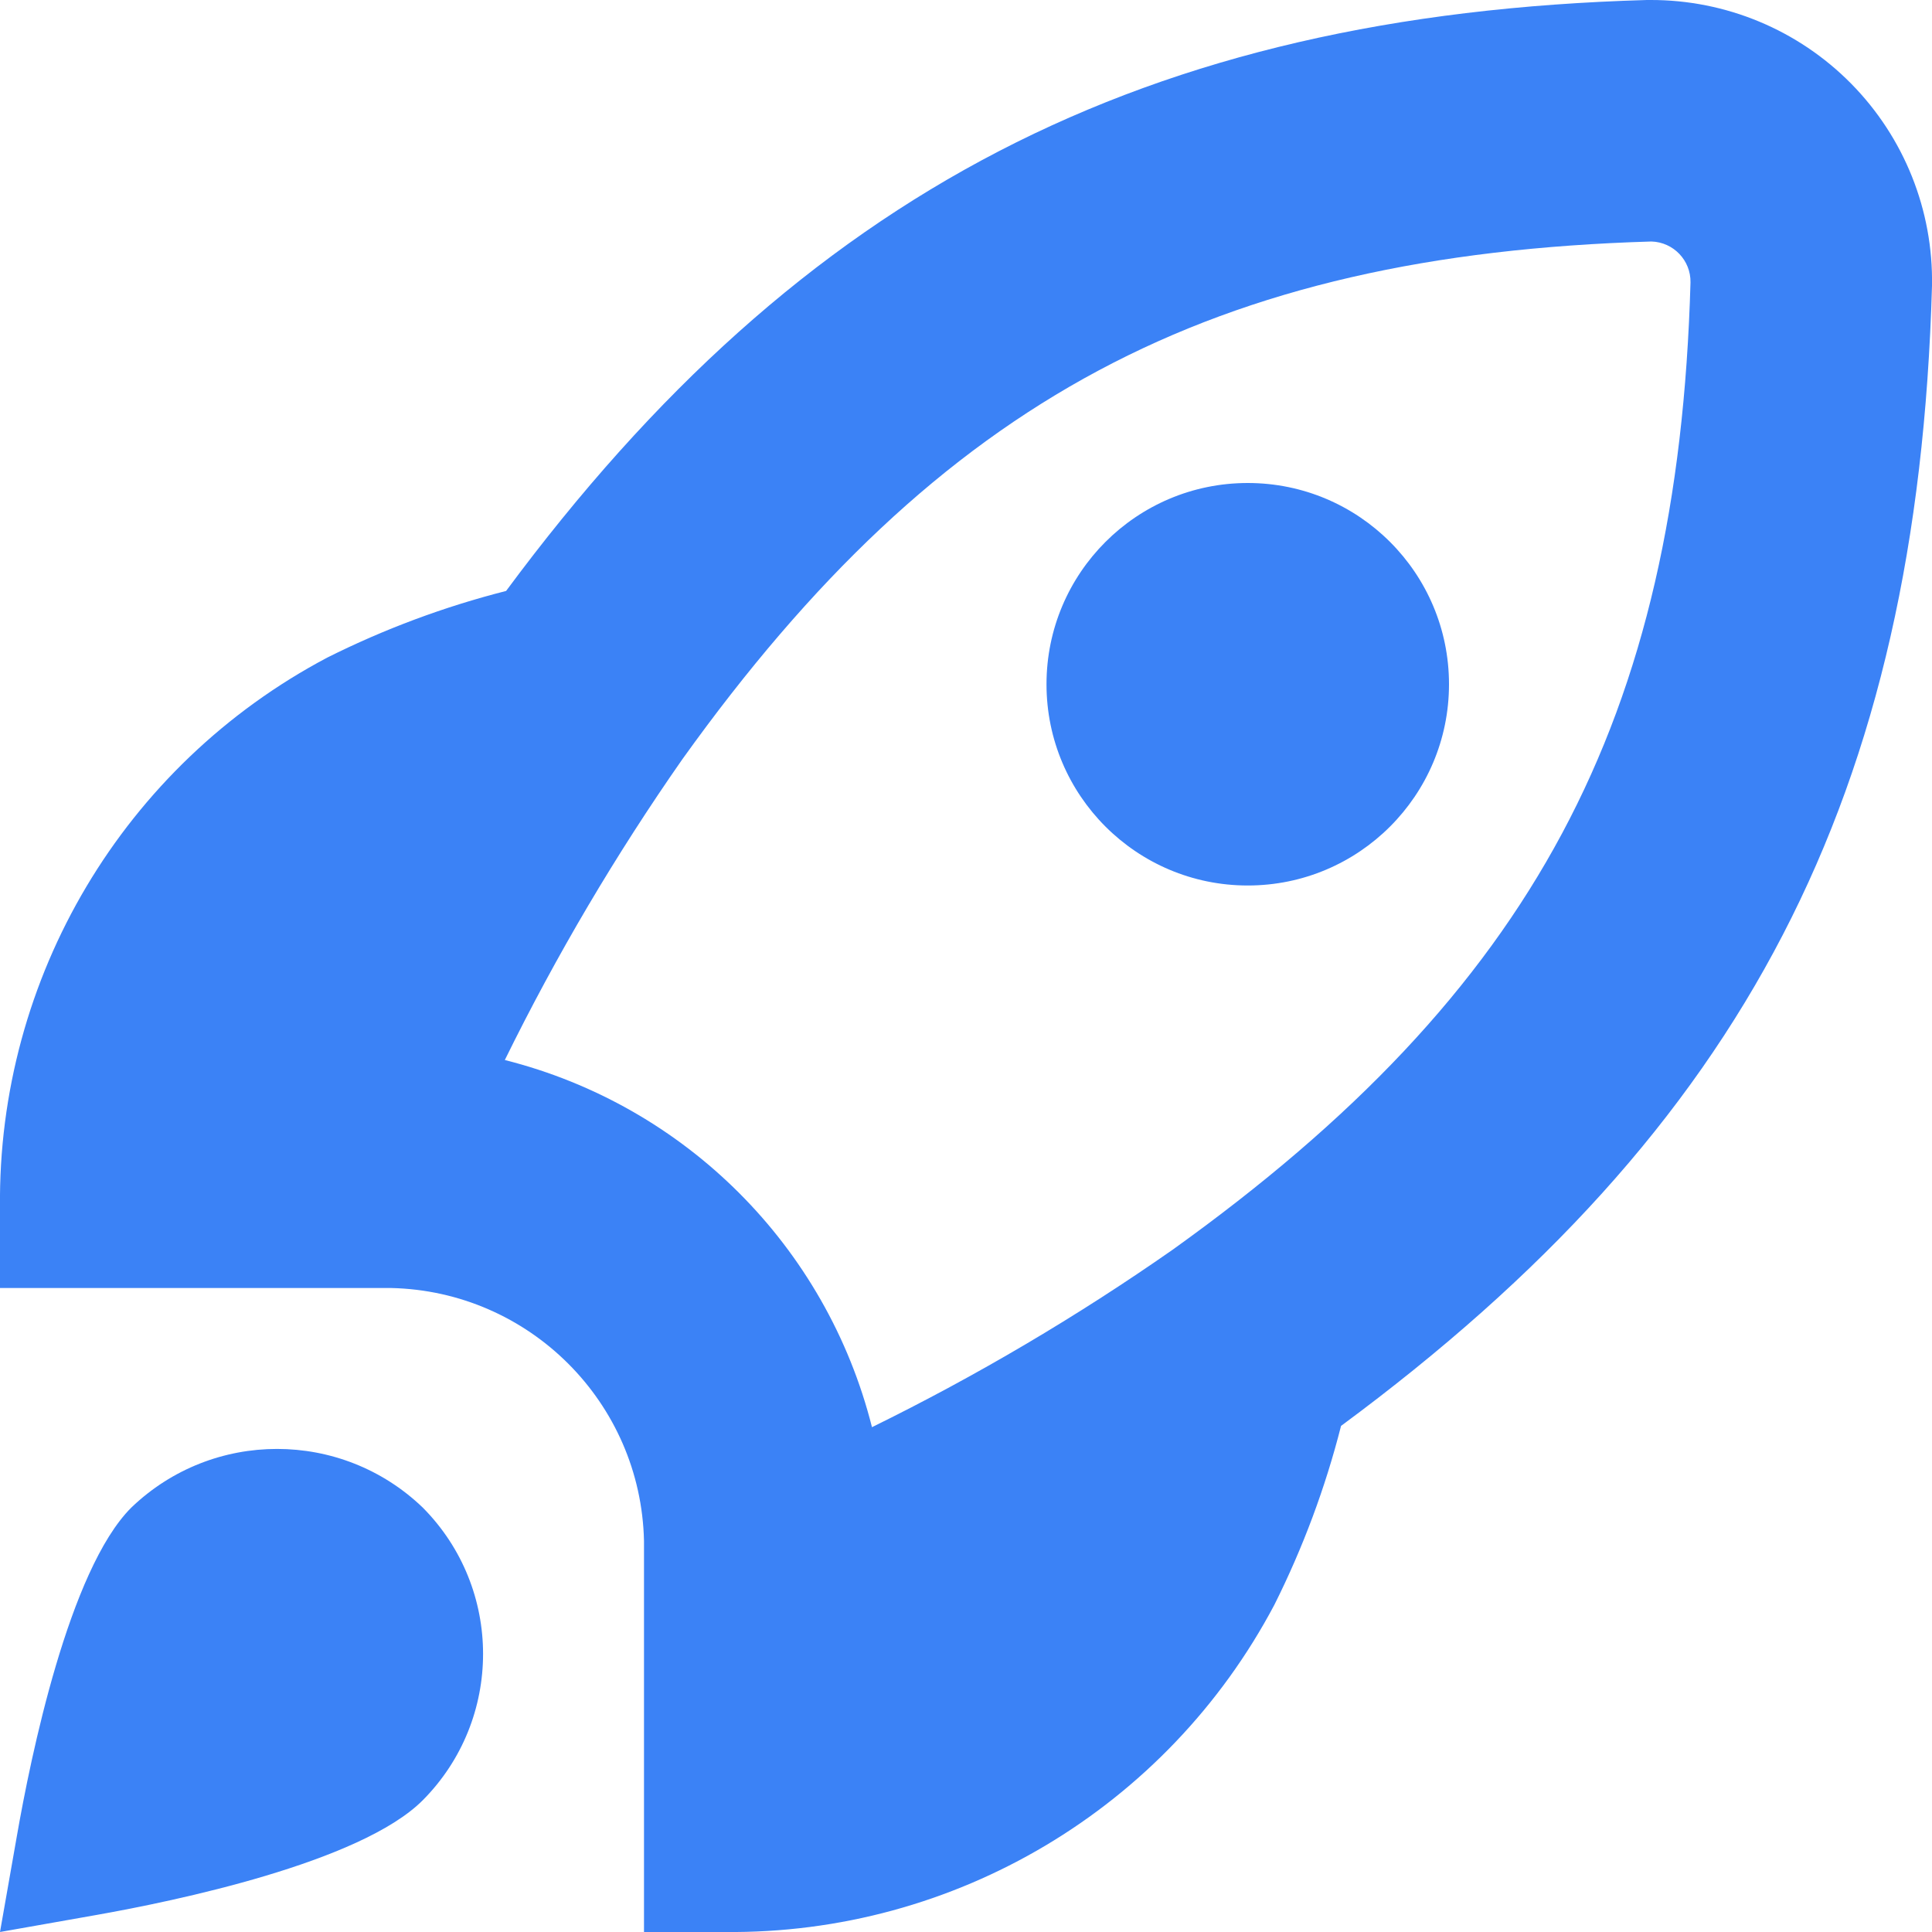
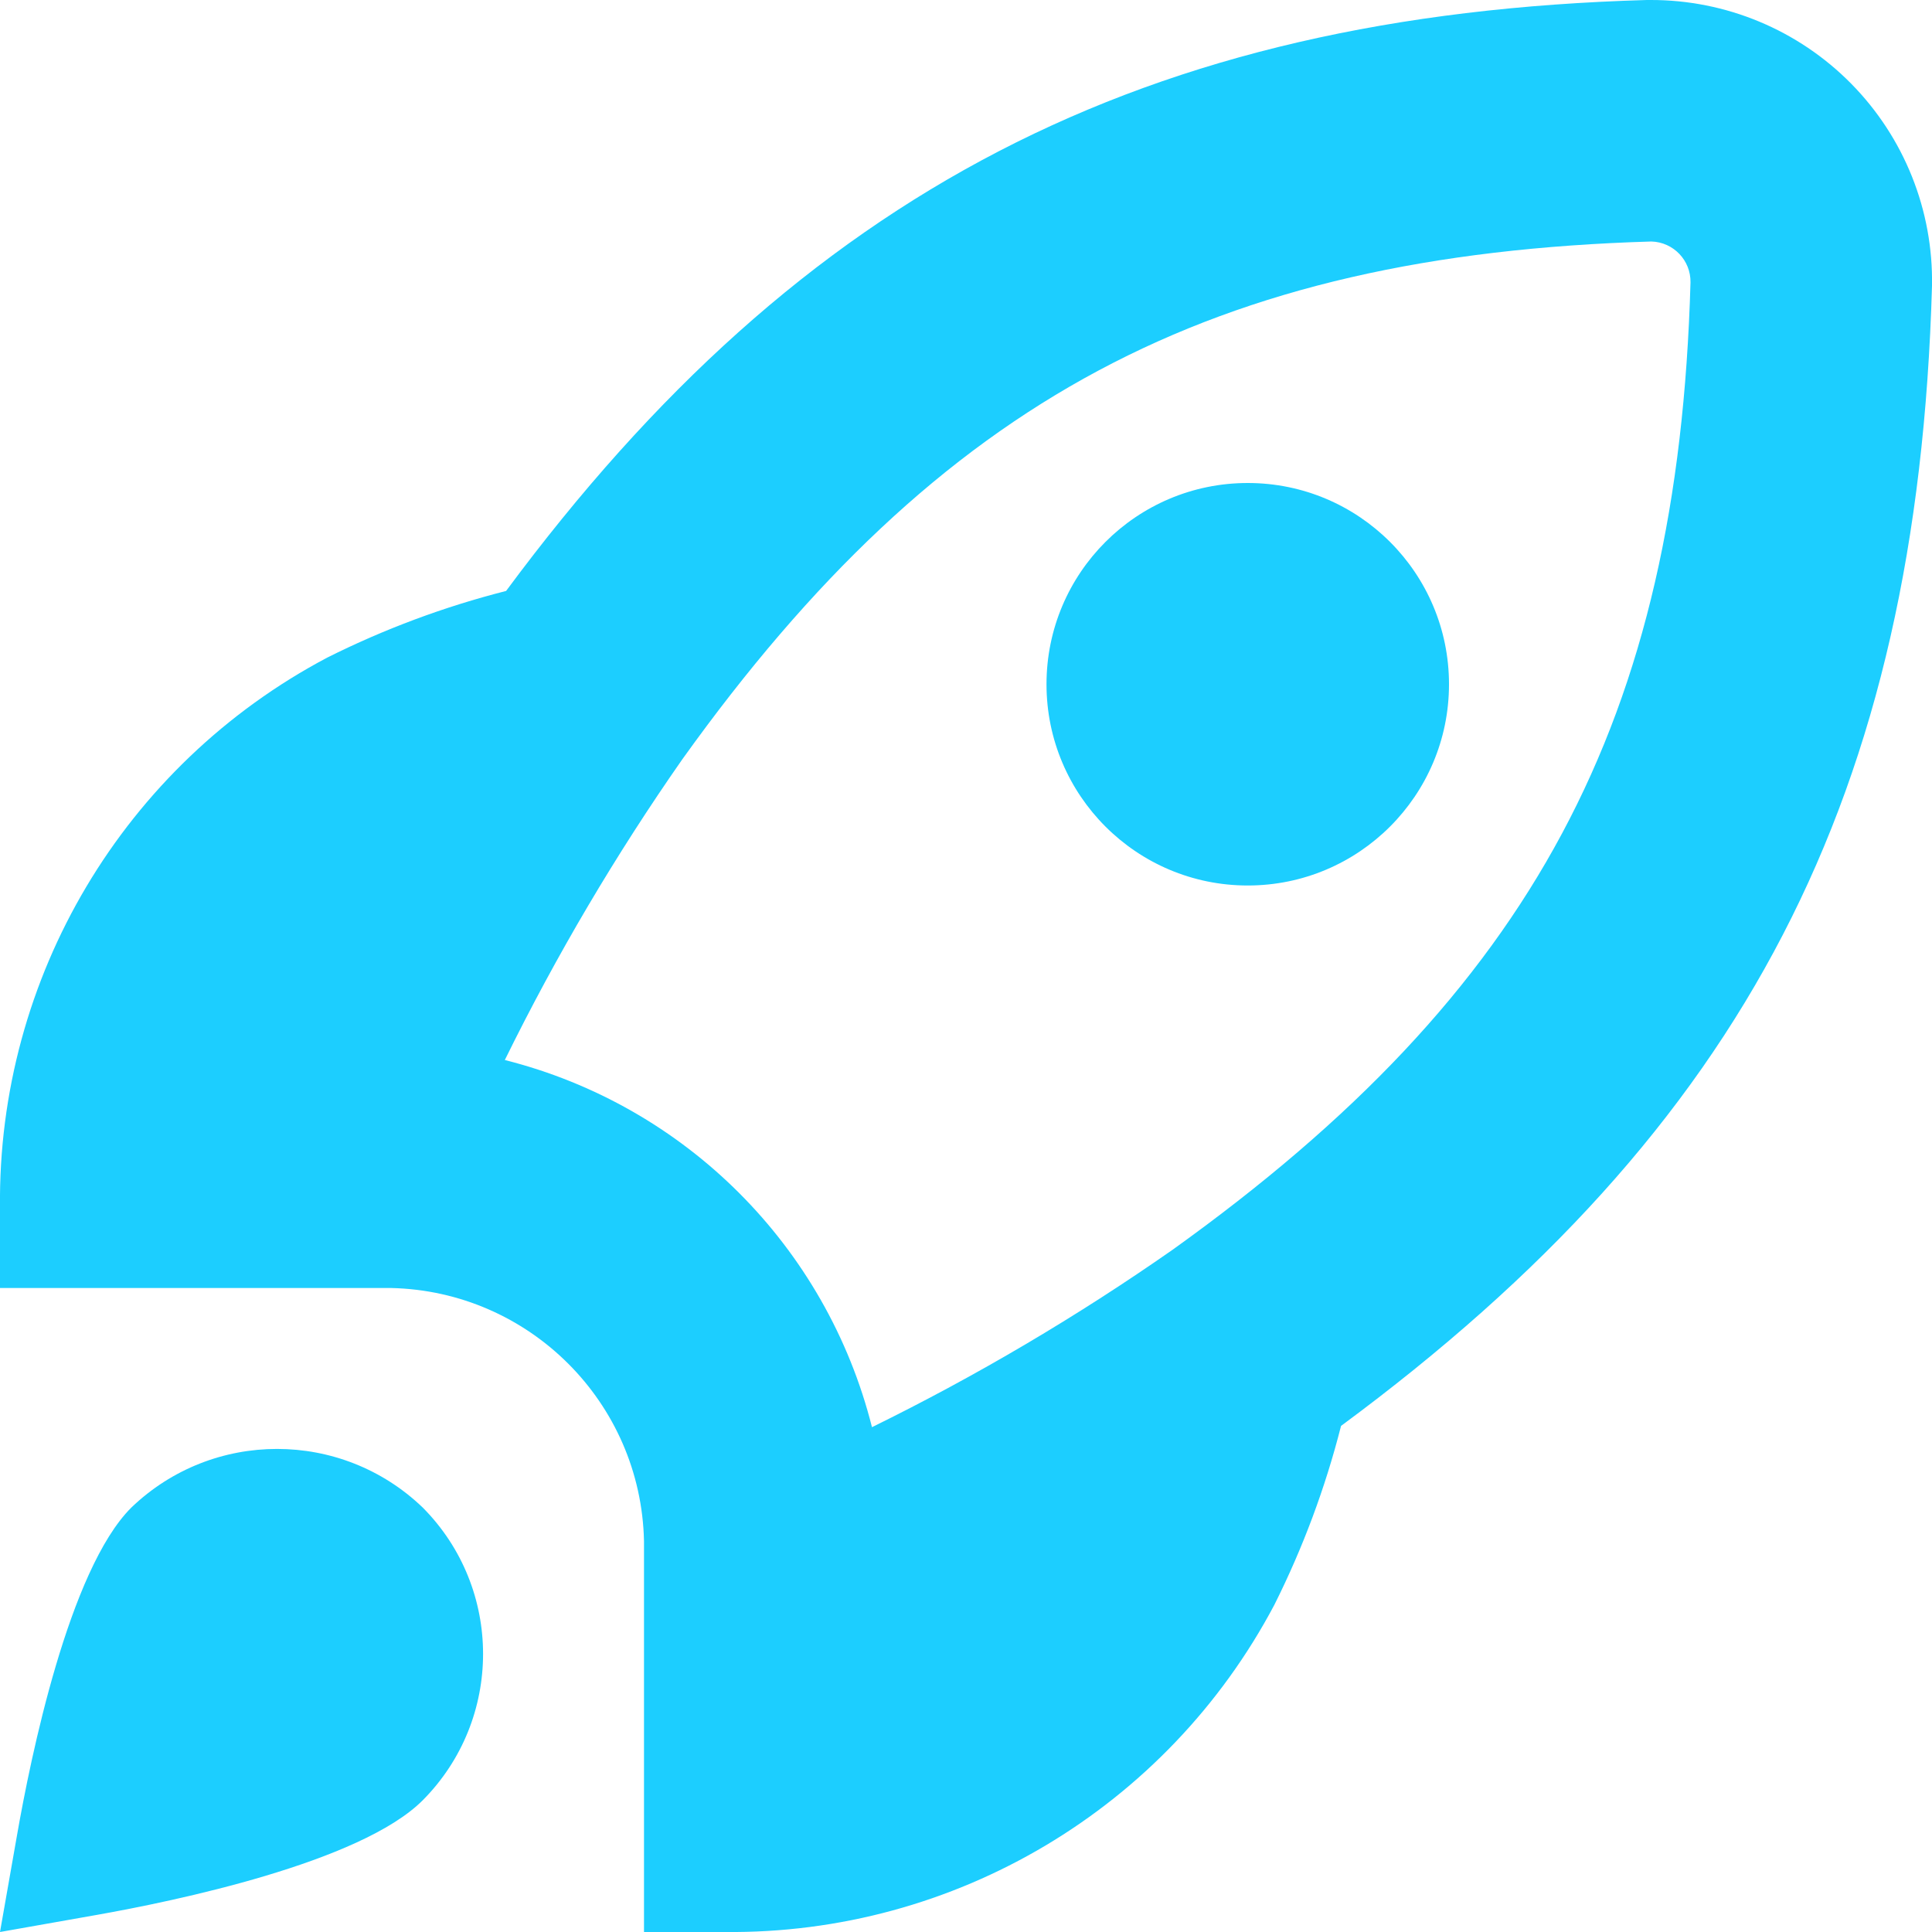
- <svg xmlns="http://www.w3.org/2000/svg" fill="#3B82F6" id="Layer_1" data-name="Layer 1" viewBox="0 0 24 24" width="512" height="512">
+ <svg xmlns="http://www.w3.org/2000/svg" fill="#1CCEFF" id="Layer_1" data-name="Layer 1" viewBox="0 0 24 24" width="512" height="512">
  <path d="M18,8.5A2.5,2.5,0,1,1,15.5,6,2.5,2.5,0,0,1,18,8.5Zm-1.341,9.213a11.038,11.038,0,0,1-.828,2.222A7.634,7.634,0,0,1,9,24H8V19.143A3.214,3.214,0,0,0,4.857,16H0V15A7.634,7.634,0,0,1,4.065,8.169a11.038,11.038,0,0,1,2.222-.828C9.96,2.38,14.221.178,20.458,0H20.5A3.489,3.489,0,0,1,24,3.551C23.82,9.877,21.686,14,16.659,17.713ZM21,3.508A.5.5,0,0,0,20.515,3c-5.461.162-8.839,1.966-12.038,6.431a28.441,28.441,0,0,0-2.206,3.737,6.287,6.287,0,0,1,4.561,4.561,28.376,28.376,0,0,0,3.737-2.206C19.042,12.317,20.846,8.949,21,3.508ZM1.631,18.728C.857,19.5.38,21.831.211,22.8L0,24l1.2-.212c.961-.17,3.278-.649,4.052-1.425a2.58,2.58,0,0,0,0-3.635A2.613,2.613,0,0,0,1.631,18.728Z" fill="" />
</svg>
